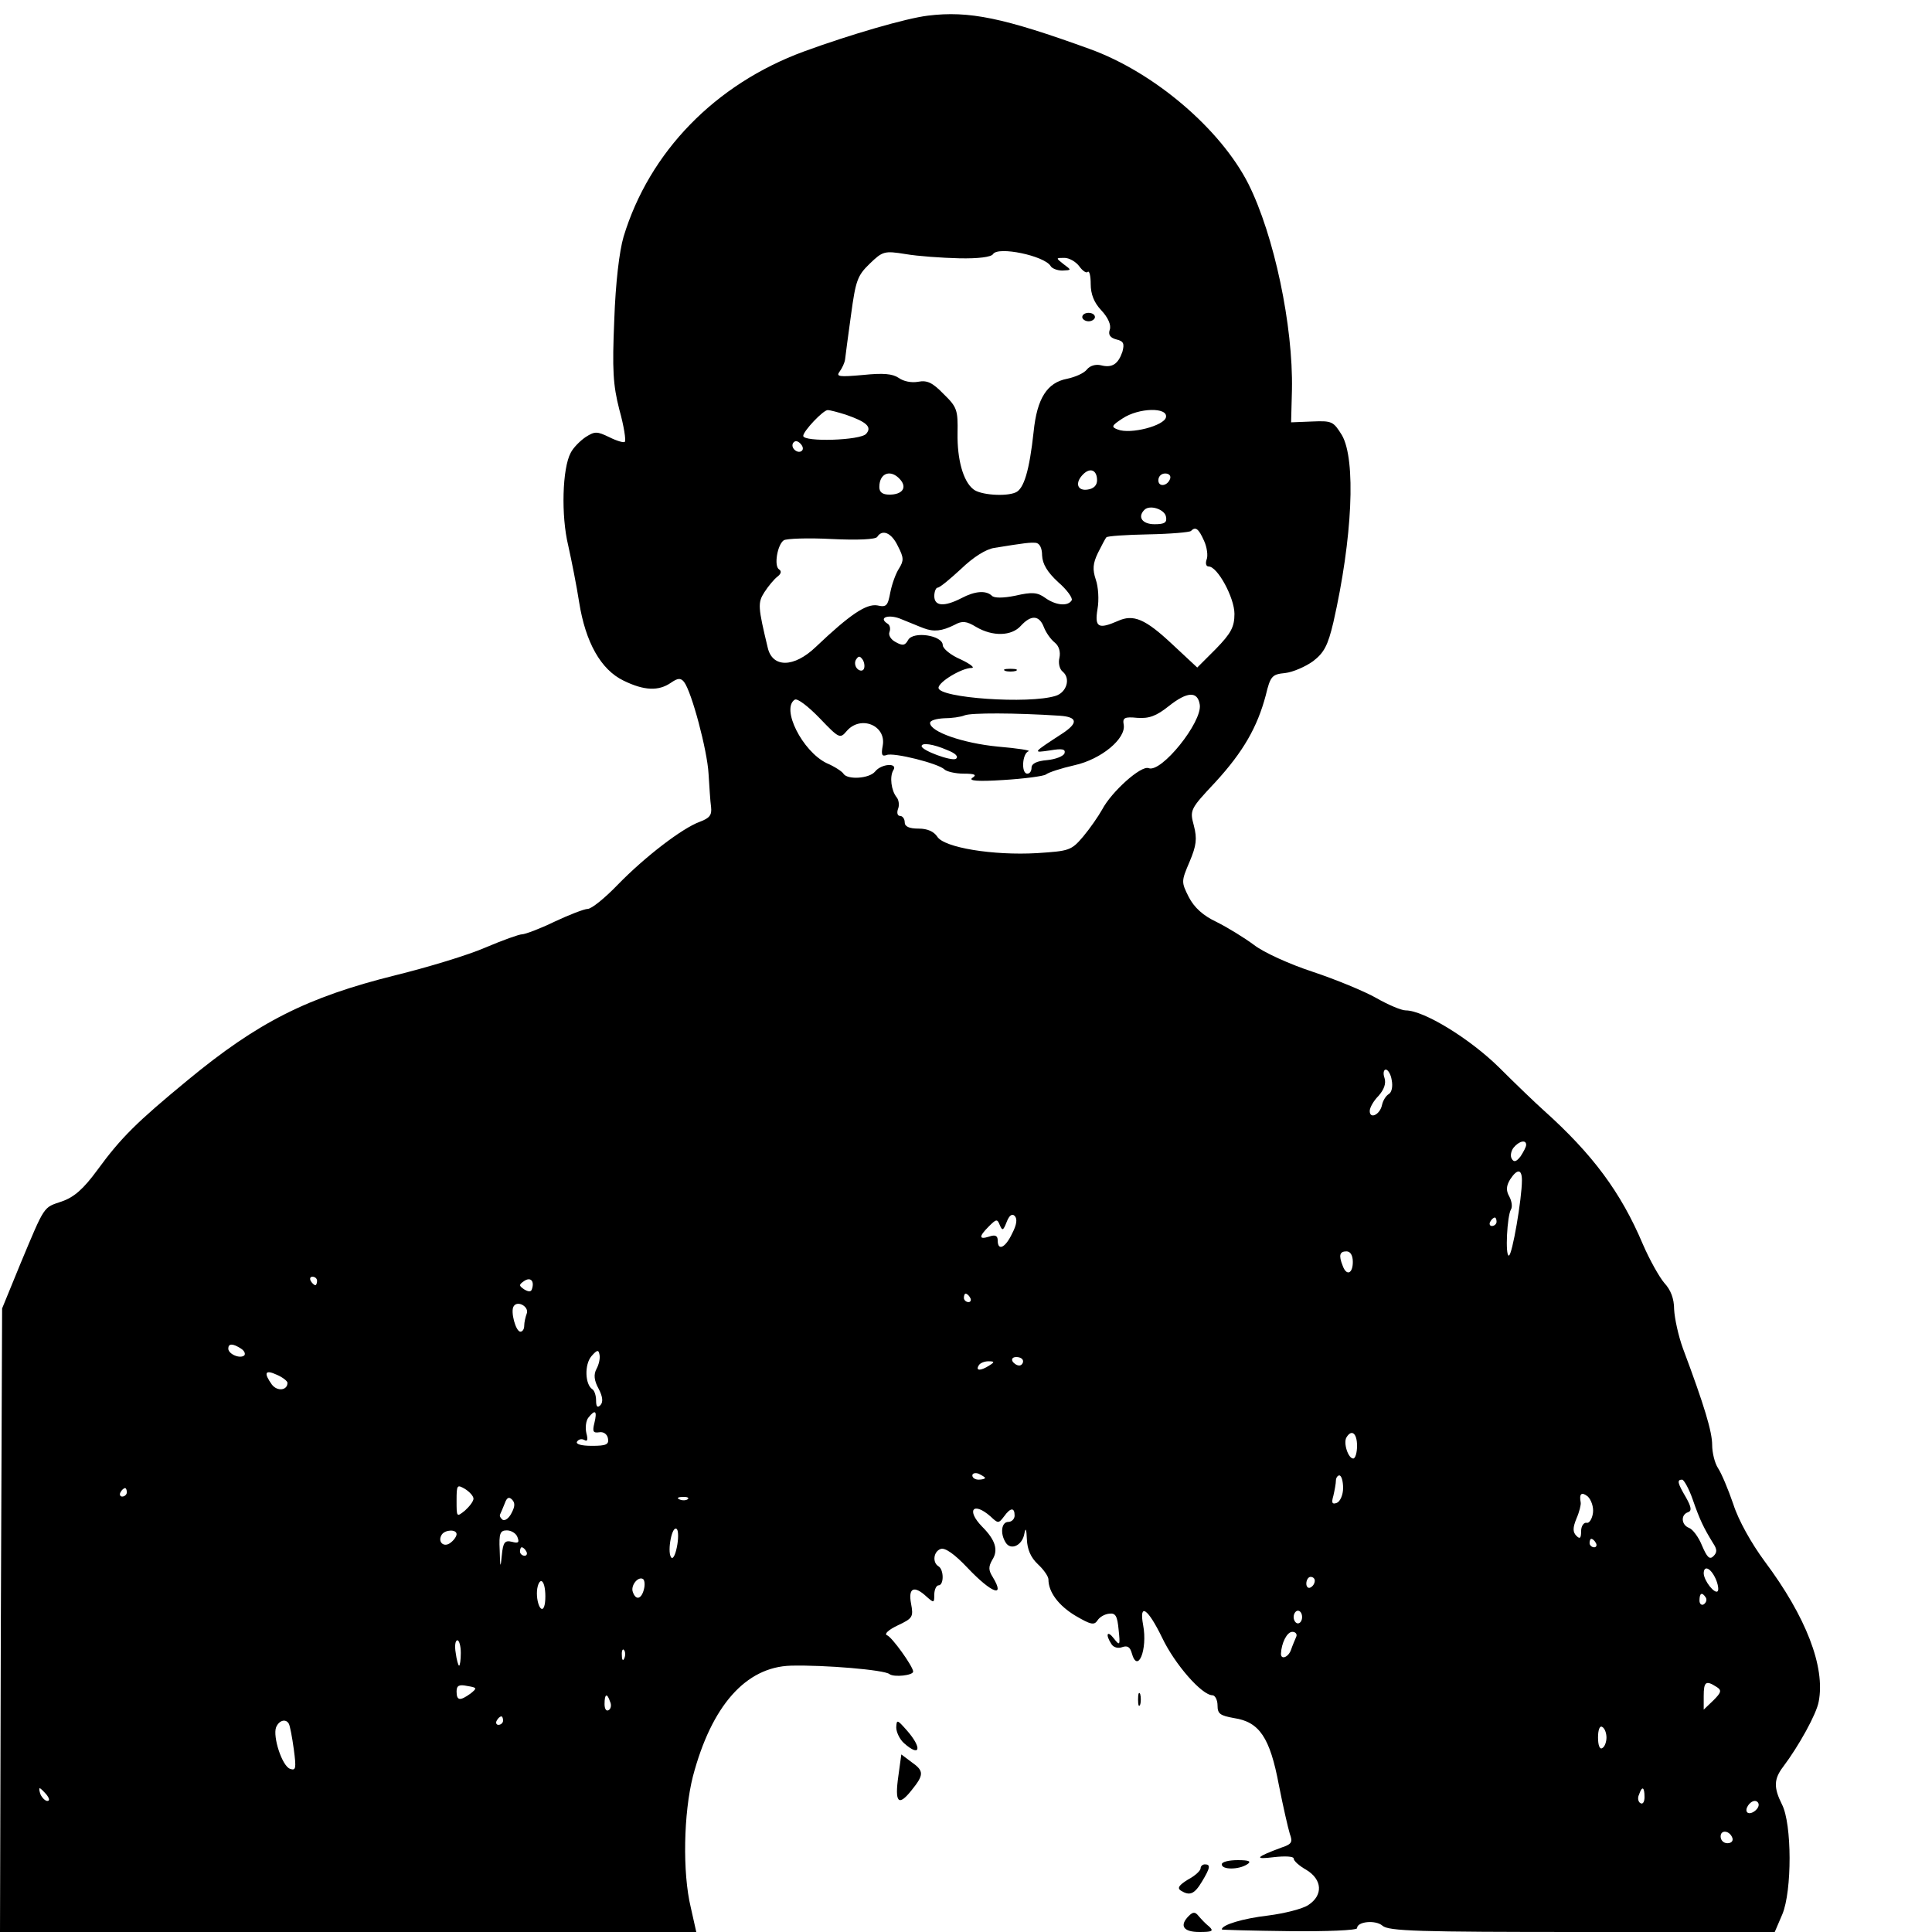
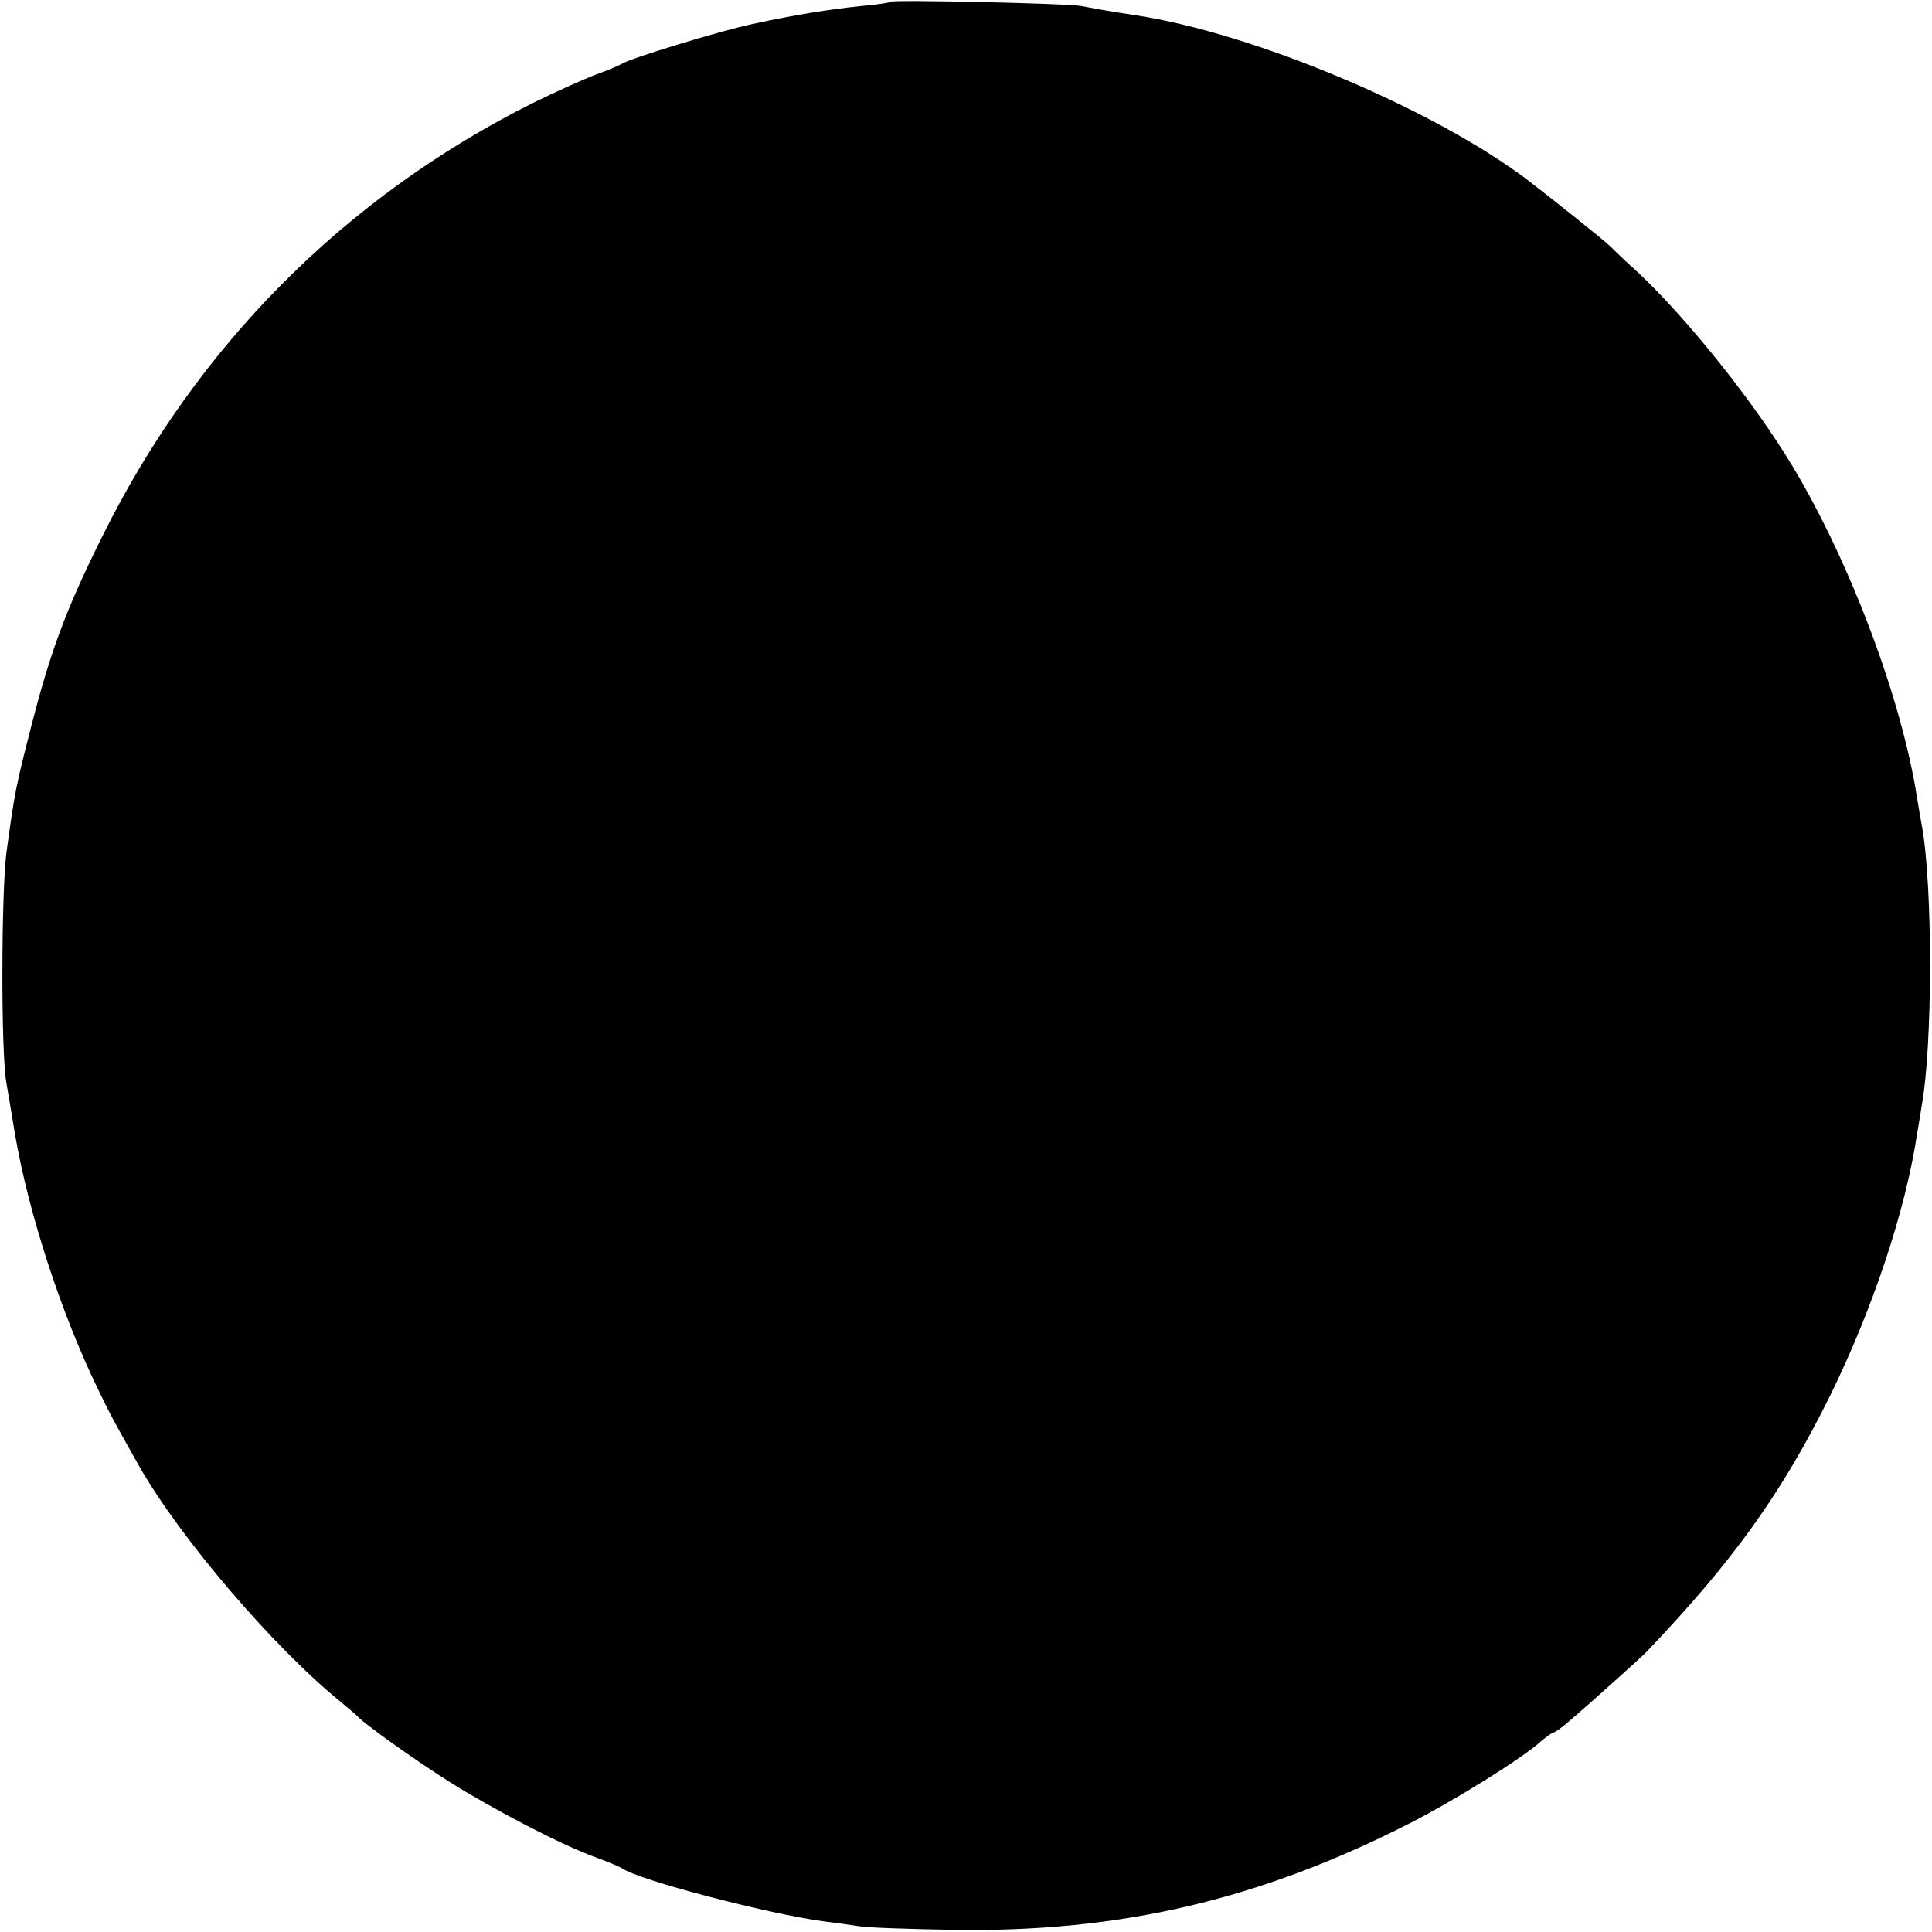
- <svg xmlns="http://www.w3.org/2000/svg" version="1.0" width="457pt" height="457pt" viewBox="0 0 457 457" preserveAspectRatio="xMidYMid meet">
-   <g transform="translate(0,457) scale(0.1,-0.1)" fill="#000000" stroke="none">
-     <path d="M2195 4533 c-51 -6 -185 -45 -294 -85 -209 -77 -365 -237 -426 -438 -10 -34 -19 -109 -22 -197 -5 -118 -3 -153 12 -212 11 -39 16 -73 13 -76 -2 -3 -19 2 -37 11 -29 14 -34 14 -56 0 -13 -9 -29 -25 -35 -37 -20 -37 -23 -149 -6 -219 8 -36 20 -96 26 -135 15 -94 51 -159 105 -185 49 -24 83 -25 112 -5 16 11 23 12 31 2 18 -23 55 -162 58 -217 2 -30 4 -66 6 -79 2 -19 -3 -26 -27 -35 -41 -15 -129 -82 -195 -150 -30 -31 -61 -56 -70 -56 -8 0 -44 -14 -78 -30 -35 -17 -70 -30 -77 -30 -7 0 -46 -14 -86 -31 -41 -18 -137 -47 -214 -66 -209 -52 -325 -111 -491 -248 -120 -99 -157 -135 -214 -213 -33 -45 -55 -64 -84 -74 -44 -15 -39 -7 -98 -148 l-43 -105 -3 -738 -2 -737 824 0 823 0 -13 58 c-20 83 -17 223 5 310 44 167 125 259 232 262 79 2 222 -10 233 -20 11 -8 56 -3 56 6 0 12 -51 83 -62 86 -7 3 4 13 25 23 36 17 38 20 32 52 -7 37 7 44 37 16 17 -15 18 -15 18 5 0 12 5 22 10 22 13 0 13 37 0 45 -15 9 -12 35 5 41 10 4 33 -12 64 -45 57 -60 90 -72 59 -21 -10 16 -10 24 -1 40 15 23 8 47 -24 79 -38 39 -21 60 20 24 18 -17 19 -17 32 0 15 21 25 22 25 2 0 -8 -7 -15 -15 -15 -16 0 -20 -27 -6 -49 12 -19 39 -7 44 21 3 16 5 12 6 -13 1 -24 9 -43 26 -59 14 -13 25 -29 25 -36 0 -30 24 -62 64 -86 36 -21 44 -23 52 -11 5 8 17 15 28 16 15 2 19 -6 22 -38 4 -37 3 -39 -11 -21 -16 21 -21 10 -6 -13 5 -8 16 -11 26 -7 12 4 18 0 22 -14 14 -51 38 8 27 66 -10 54 11 40 45 -30 30 -63 94 -136 119 -136 6 0 12 -11 12 -24 0 -20 6 -24 39 -30 60 -9 85 -46 106 -158 10 -51 22 -103 26 -116 7 -19 5 -24 -19 -32 -62 -23 -67 -29 -19 -23 26 3 47 2 47 -3 0 -6 14 -18 30 -27 38 -23 40 -60 5 -83 -13 -9 -56 -20 -95 -25 -60 -7 -110 -22 -110 -33 0 -1 72 -3 160 -4 88 -1 160 2 160 7 0 16 44 20 60 6 14 -13 86 -15 472 -15 l456 0 18 42 c23 55 23 214 -1 260 -20 40 -19 60 3 89 37 49 79 125 84 154 16 82 -30 201 -128 332 -31 42 -62 97 -74 135 -12 35 -28 73 -36 85 -8 12 -14 37 -14 55 0 31 -18 92 -69 228 -11 30 -20 72 -21 93 0 25 -8 46 -23 62 -12 14 -35 55 -51 92 -52 123 -119 213 -235 317 -19 17 -67 63 -105 101 -69 68 -178 135 -221 135 -10 0 -41 13 -69 29 -28 16 -96 44 -150 62 -55 18 -117 46 -140 64 -23 17 -62 41 -88 54 -32 15 -53 34 -66 59 -18 36 -18 37 2 84 16 38 18 54 10 85 -10 37 -9 39 51 103 66 72 99 130 119 205 11 46 15 50 46 53 18 2 48 15 66 28 26 20 35 37 48 92 45 198 54 385 20 443 -20 32 -23 34 -70 32 l-50 -2 2 77 c3 151 -42 365 -103 487 -66 130 -223 264 -375 319 -204 74 -286 91 -383 79z m74 -574 c45 -1 76 3 80 10 12 19 121 -4 136 -28 3 -6 16 -11 28 -11 22 1 22 1 3 15 -19 15 -19 15 2 15 11 0 27 -9 35 -20 8 -11 17 -17 20 -13 4 3 7 -10 7 -29 0 -24 8 -44 25 -62 16 -17 24 -35 20 -46 -4 -12 1 -19 16 -23 17 -4 19 -10 14 -29 -10 -29 -24 -39 -51 -32 -12 3 -26 -1 -33 -10 -7 -9 -28 -18 -47 -22 -47 -9 -71 -46 -79 -125 -10 -92 -23 -136 -43 -144 -23 -10 -84 -6 -100 8 -24 19 -38 71 -37 132 1 55 -1 62 -33 93 -26 27 -39 33 -60 29 -16 -3 -35 1 -46 9 -15 10 -36 12 -85 7 -56 -5 -64 -4 -55 8 6 8 12 21 13 29 1 8 7 56 14 105 11 81 15 93 44 121 31 30 35 31 85 23 29 -5 86 -9 127 -10z m-268 -370 c49 -17 62 -29 48 -45 -13 -16 -149 -20 -149 -5 0 11 47 61 58 61 5 0 24 -5 43 -11z m757 -6 c-4 -20 -84 -41 -114 -29 -16 6 -15 9 11 26 39 26 108 27 103 3z m-861 -79 c-9 -9 -28 6 -21 18 4 6 10 6 17 -1 6 -6 8 -13 4 -17z m698 -70 c0 -12 -8 -20 -22 -22 -25 -4 -31 16 -11 36 17 17 33 10 33 -14z m-465 1 c16 -19 4 -35 -26 -35 -17 0 -24 6 -24 18 0 34 28 43 50 17z m638 3 c-6 -18 -28 -21 -28 -4 0 9 7 16 16 16 9 0 14 -5 12 -12z m-10 -90 c3 -14 -3 -18 -27 -18 -29 0 -41 17 -24 34 13 13 48 1 51 -16z m90 -57 c7 -15 10 -36 6 -45 -3 -9 -1 -16 5 -16 21 0 61 -74 61 -112 0 -31 -8 -46 -44 -83 l-44 -44 -59 55 c-64 60 -92 72 -129 55 -46 -20 -55 -15 -48 28 4 22 2 53 -4 70 -8 24 -7 38 5 63 9 18 18 35 20 37 2 3 47 6 99 7 53 1 98 5 101 8 11 11 18 6 31 -23z m-724 -13 c14 -27 14 -34 3 -52 -8 -12 -17 -37 -21 -57 -6 -32 -9 -36 -31 -31 -26 4 -64 -21 -145 -98 -52 -50 -103 -50 -114 -2 -23 96 -24 106 -8 131 9 14 23 31 31 37 9 7 10 13 4 17 -13 8 -4 59 11 69 6 4 57 6 113 3 62 -3 104 -1 108 5 12 19 34 10 49 -22z m341 -22 c1 -20 12 -39 38 -63 21 -18 35 -38 32 -43 -9 -15 -38 -12 -63 6 -18 13 -31 14 -70 5 -29 -6 -51 -6 -56 0 -14 13 -40 11 -72 -6 -41 -21 -64 -19 -64 5 0 11 4 20 8 20 5 0 29 20 55 44 29 28 59 47 79 50 74 12 84 13 98 12 9 -1 15 -12 15 -30z m-280 -172 c24 -9 43 -7 73 8 18 10 28 9 51 -5 39 -23 84 -22 106 3 24 26 43 25 54 -3 5 -13 16 -29 26 -37 10 -8 14 -22 11 -36 -3 -12 0 -27 8 -33 19 -16 9 -49 -17 -57 -63 -20 -277 -5 -277 19 0 14 55 47 78 47 9 0 -2 9 -25 20 -24 10 -43 26 -43 34 0 23 -70 34 -82 12 -7 -13 -13 -14 -29 -5 -12 6 -18 17 -15 24 3 8 1 17 -5 20 -23 15 5 23 34 10 18 -7 41 -17 52 -21z m-142 -97 c-3 -5 -10 -4 -15 1 -6 6 -7 16 -3 22 6 9 9 9 16 -1 4 -7 5 -17 2 -22z m795 -84 c6 -41 -91 -162 -121 -150 -18 7 -88 -56 -110 -98 -9 -16 -29 -45 -45 -64 -28 -33 -33 -34 -109 -39 -104 -6 -220 13 -236 39 -8 12 -23 19 -44 19 -23 0 -33 5 -33 15 0 8 -5 15 -11 15 -6 0 -8 7 -5 16 4 9 2 22 -3 28 -13 16 -17 49 -8 64 12 18 -28 16 -43 -3 -14 -17 -66 -20 -75 -5 -3 5 -21 17 -40 25 -57 28 -108 129 -75 150 6 4 32 -16 59 -44 46 -48 48 -49 64 -30 33 38 94 13 85 -35 -4 -21 -2 -26 9 -22 16 7 123 -20 137 -34 5 -5 26 -10 45 -10 28 0 32 -3 21 -10 -10 -7 13 -9 74 -5 49 3 94 9 100 13 6 5 37 15 68 22 63 14 122 63 116 96 -3 16 2 19 32 16 28 -2 45 4 75 28 43 34 68 36 73 3z m-331 -26 c42 -3 44 -17 6 -42 -72 -47 -71 -46 -29 -40 29 5 37 3 34 -7 -3 -7 -21 -14 -41 -16 -24 -2 -37 -8 -37 -18 0 -8 -4 -14 -10 -14 -15 0 -12 48 3 53 6 2 -26 7 -73 11 -82 8 -160 35 -160 56 0 6 15 10 33 11 17 0 40 3 49 7 15 6 118 6 225 -1z m-267 -81 c21 -8 28 -16 21 -21 -11 -6 -81 20 -81 30 0 9 28 5 60 -9z m1052 -781 c3 -15 0 -29 -7 -33 -7 -4 -14 -16 -16 -26 -5 -23 -29 -34 -29 -14 0 8 9 24 21 36 13 15 18 29 14 42 -4 11 -2 20 3 20 5 0 12 -11 14 -25z m318 -153 c0 -5 -6 -16 -13 -27 -10 -13 -16 -15 -21 -6 -4 6 -2 18 4 26 13 16 30 20 30 7z m-10 -84 c0 -43 -23 -178 -31 -178 -9 0 -4 94 5 109 4 6 2 20 -4 31 -8 14 -7 25 2 40 17 26 28 25 28 -2z m-1206 -126 c-16 -34 -34 -42 -34 -16 0 11 -6 14 -20 9 -25 -8 -25 0 -1 24 18 18 20 18 26 3 6 -14 8 -13 16 7 6 16 13 21 19 15 7 -7 5 -21 -6 -42z m1146 28 c0 -5 -5 -10 -11 -10 -5 0 -7 5 -4 10 3 6 8 10 11 10 2 0 4 -4 4 -10z m-340 -95 c0 -28 -15 -34 -24 -9 -10 25 -7 34 9 34 9 0 15 -9 15 -25z m-2450 -45 c0 -5 -2 -10 -4 -10 -3 0 -8 5 -11 10 -3 6 -1 10 4 10 6 0 11 -4 11 -10z m508 -20 c-2 -6 -8 -6 -18 0 -13 9 -13 11 0 20 15 10 25 0 18 -20z m1037 -20 c3 -5 1 -10 -4 -10 -6 0 -11 5 -11 10 0 6 2 10 4 10 3 0 8 -4 11 -10z m-1049 -37 c-3 -8 -6 -21 -6 -29 0 -8 -4 -14 -9 -14 -11 0 -24 48 -16 60 9 15 37 -1 31 -17z m-676 -83 c8 -5 11 -12 8 -16 -10 -9 -38 3 -38 16 0 12 10 13 30 0z m841 -48 c-7 -13 -6 -27 5 -47 10 -19 11 -32 4 -39 -7 -7 -10 -3 -10 11 0 12 -4 24 -9 27 -17 11 -19 58 -2 78 13 15 17 16 19 4 2 -8 -1 -23 -7 -34z m1009 18 c0 -5 -4 -10 -9 -10 -6 0 -13 5 -16 10 -3 6 1 10 9 10 9 0 16 -4 16 -10z m-80 -10 c-20 -13 -33 -13 -25 0 3 6 14 10 23 10 15 0 15 -2 2 -10z m-1660 -41 c0 -18 -24 -21 -37 -4 -20 28 -16 36 12 23 14 -6 25 -15 25 -19z m726 -95 c-5 -20 -3 -24 11 -22 10 2 19 -4 21 -14 3 -15 -4 -18 -38 -18 -25 0 -39 4 -35 10 4 6 11 7 17 4 8 -5 9 1 5 16 -3 13 -1 30 5 37 16 20 21 16 14 -13z m1804 -54 c0 -16 -4 -30 -9 -30 -12 0 -24 37 -16 50 12 20 25 10 25 -20z m-880 -76 c0 -2 -7 -4 -15 -4 -8 0 -15 4 -15 10 0 5 7 7 15 4 8 -4 15 -8 15 -10z m847 -24 c0 -16 -7 -32 -15 -35 -11 -4 -13 0 -8 17 3 13 6 29 6 36 0 6 4 12 8 12 5 0 9 -13 9 -30z m827 -27 c17 -49 26 -67 48 -103 10 -15 10 -22 1 -31 -9 -9 -15 -3 -27 25 -8 20 -22 39 -31 42 -18 7 -20 31 -2 37 9 3 8 12 -5 35 -20 34 -22 42 -9 42 4 0 16 -21 25 -47z m-2884 2 c0 -6 -9 -18 -20 -28 -20 -16 -20 -16 -20 23 0 38 1 39 20 28 11 -7 20 -17 20 -23z m-820 15 c0 -5 -5 -10 -11 -10 -5 0 -7 5 -4 10 3 6 8 10 11 10 2 0 4 -4 4 -10z m3468 -49 c-2 -14 -9 -25 -15 -23 -7 1 -13 -8 -13 -20 0 -17 -3 -19 -11 -11 -9 9 -9 19 0 41 7 16 11 33 10 38 -4 21 2 26 17 14 8 -8 14 -25 12 -39z m-2558 0 c-6 -12 -15 -19 -21 -16 -5 4 -8 9 -6 13 2 4 7 16 11 26 5 14 10 16 17 9 8 -8 7 -17 -1 -32z m417 33 c-3 -3 -12 -4 -19 -1 -8 3 -5 6 6 6 11 1 17 -2 13 -5z m-26 -114 c-4 -20 -10 -30 -14 -23 -9 15 3 77 14 66 4 -4 4 -24 0 -43z m-521 31 c0 -5 -6 -14 -14 -20 -16 -13 -32 2 -21 19 8 12 35 13 35 1z m144 -7 c5 -13 2 -15 -13 -11 -17 4 -21 -1 -24 -32 -3 -32 -4 -30 -5 12 -2 40 1 47 17 47 10 0 22 -7 25 -16z m2551 -14 c3 -5 1 -10 -4 -10 -6 0 -11 5 -11 10 0 6 2 10 4 10 3 0 8 -4 11 -10z m-2530 -20 c3 -5 1 -10 -4 -10 -6 0 -11 5 -11 10 0 6 2 10 4 10 3 0 8 -4 11 -10z m2813 -64 c6 -13 8 -27 5 -30 -7 -7 -32 24 -33 42 0 20 16 14 28 -12z m-2535 -26 c-6 -23 -19 -26 -26 -6 -6 15 12 38 24 31 4 -3 5 -14 2 -25z m1587 21 c0 -6 -4 -13 -10 -16 -5 -3 -10 1 -10 9 0 9 5 16 10 16 6 0 10 -4 10 -9z m-1820 -37 c0 -21 -4 -33 -10 -29 -5 3 -10 19 -10 36 0 16 5 29 10 29 6 0 10 -16 10 -36z m2745 -3 c3 -5 1 -12 -5 -16 -5 -3 -10 1 -10 9 0 18 6 21 15 7z m-955 -46 c0 -8 -4 -15 -10 -15 -5 0 -10 7 -10 15 0 8 5 15 10 15 6 0 10 -7 10 -15z m-14 -47 c-3 -7 -9 -21 -12 -30 -6 -18 -24 -25 -24 -10 1 25 14 52 27 52 8 0 12 -6 9 -12z m-1976 -38 c0 -16 -2 -30 -4 -30 -2 0 -6 14 -8 30 -3 17 -1 30 4 30 4 0 8 -13 8 -30z m387 -12 c-3 -8 -6 -5 -6 6 -1 11 2 17 5 13 3 -3 4 -12 1 -19z m-364 -84 c-25 -18 -33 -17 -33 5 0 14 6 17 25 13 24 -4 24 -5 8 -18z m2947 16 c13 -8 12 -13 -7 -32 l-23 -22 0 32 c0 34 5 38 30 22z m-2617 -35 c4 -8 2 -17 -3 -20 -6 -4 -10 3 -10 14 0 25 6 27 13 6z m-253 -45 c0 -5 -5 -10 -11 -10 -5 0 -7 5 -4 10 3 6 8 10 11 10 2 0 4 -4 4 -10z m-507 -7 c3 -5 8 -32 12 -61 6 -45 5 -51 -9 -46 -19 7 -41 76 -33 98 7 17 23 21 30 9z m3117 -33 c0 -10 -4 -22 -10 -25 -6 -4 -10 7 -10 25 0 18 4 29 10 25 6 -3 10 -15 10 -25z m-3690 -135 c7 -9 8 -15 2 -15 -5 0 -12 7 -16 15 -3 8 -4 15 -2 15 2 0 9 -7 16 -15z m3780 -6 c0 -11 -4 -18 -10 -14 -5 3 -7 12 -3 20 7 21 13 19 13 -6z m270 -18 c0 -12 -20 -25 -27 -18 -7 7 6 27 18 27 5 0 9 -4 9 -9z m-62 -79 c2 -7 -3 -12 -12 -12 -9 0 -16 7 -16 16 0 17 22 14 28 -4z" />
-     <path d="M2560 3820 c0 -5 7 -10 15 -10 8 0 15 5 15 10 0 6 -7 10 -15 10 -8 0 -15 -4 -15 -10z" />
-     <path d="M2378 2983 c6 -2 18 -2 25 0 6 3 1 5 -13 5 -14 0 -19 -2 -12 -5z" />
-     <path d="M2692 550 c0 -14 2 -19 5 -12 2 6 2 18 0 25 -3 6 -5 1 -5 -13z" />
-     <path d="M2120 484 c0 -11 8 -28 18 -37 39 -35 44 -12 7 30 -23 26 -24 26 -25 7z" />
-     <path d="M2125 369 c-9 -63 0 -73 31 -34 30 37 30 46 0 67 l-24 18 -7 -51z" />
-     <path d="M2890 160 c0 -13 40 -13 60 0 11 7 5 10 -22 10 -21 0 -38 -4 -38 -10z" />
-     <path d="M2840 151 c0 -6 -13 -18 -30 -27 -21 -13 -26 -20 -17 -26 21 -13 32 -9 50 21 20 33 21 41 7 41 -5 0 -10 -4 -10 -9z" />
-     <path d="M2812 38 c-23 -23 -13 -38 25 -38 30 0 35 2 23 13 -8 6 -19 18 -25 25 -8 10 -13 10 -23 0z" />
+ <svg xmlns="http://www.w3.org/2000/svg" version="1.0" width="455pt" height="455pt" viewBox="0 0 455 455" preserveAspectRatio="xMidYMid meet">
+   <g transform="translate(0,455) scale(0.1,-0.1)" fill="#000000" stroke="none">
+     <path d="M2099 4546 c-2 -2 -33 -7 -69 -10 -77 -8 -159 -21 -255 -42 -74 -15 -293 -82 -310 -94 -5 -3 -32 -15 -60 -25 -27 -10 -94 -40 -149 -67 -444 -222 -794 -574 -1016 -1023 -84 -169 -121 -268 -166 -444 -37 -144 -39 -154 -59 -300 -12 -96 -13 -469 0 -541 3 -19 13 -75 21 -125 32 -185 109 -420 194 -595 29 -61 42 -84 99 -185 96 -168 315 -424 471 -551 19 -16 37 -31 40 -34 16 -19 140 -107 221 -158 104 -65 265 -149 344 -177 28 -10 55 -22 60 -25 39 -28 347 -108 475 -125 25 -3 61 -8 80 -11 19 -4 121 -7 225 -9 394 -6 722 71 1075 251 106 54 265 153 309 193 13 11 27 21 30 21 3 0 20 12 36 26 47 40 167 148 179 160 207 216 323 378 437 609 99 202 176 431 204 615 4 25 9 53 10 62 27 140 27 525 1 664 -2 11 -7 39 -11 64 -36 233 -158 557 -294 783 -91 151 -246 345 -364 456 -28 25 -57 53 -66 62 -13 13 -142 116 -196 157 -222 167 -643 344 -920 386 -66 10 -98 16 -130 22 -32 6 -441 15 -446 10z" />
  </g>
</svg>
